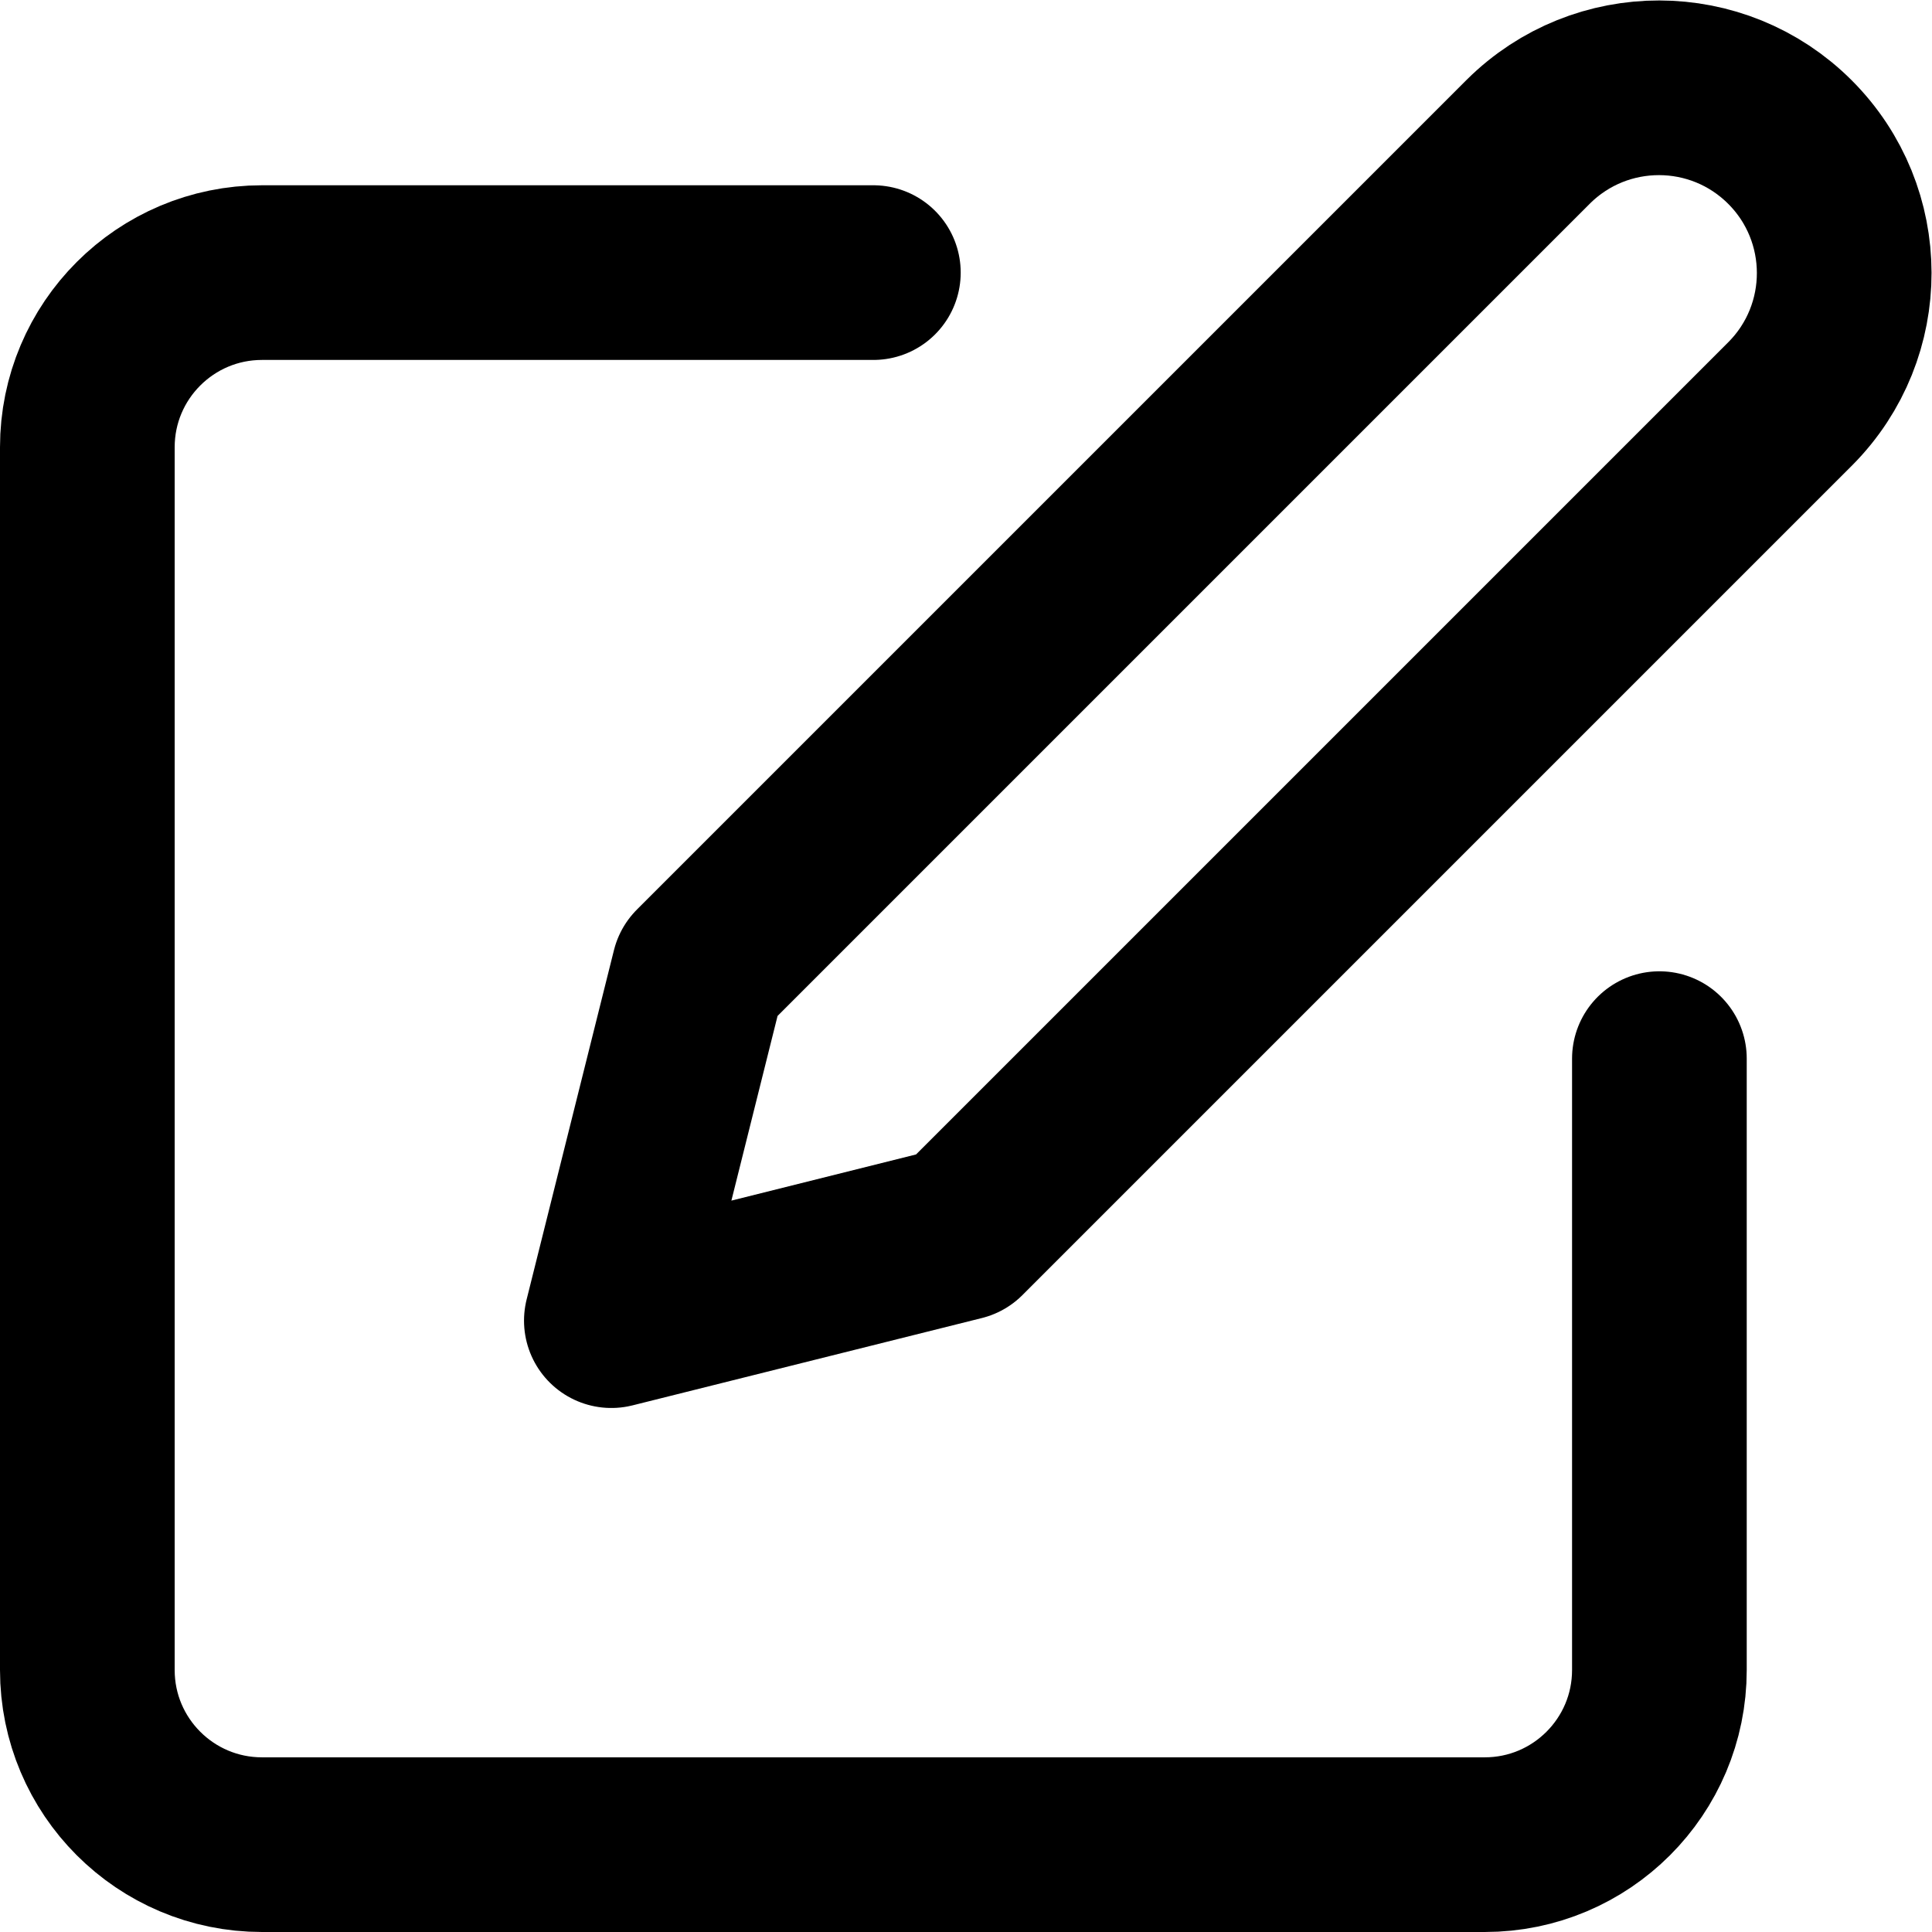
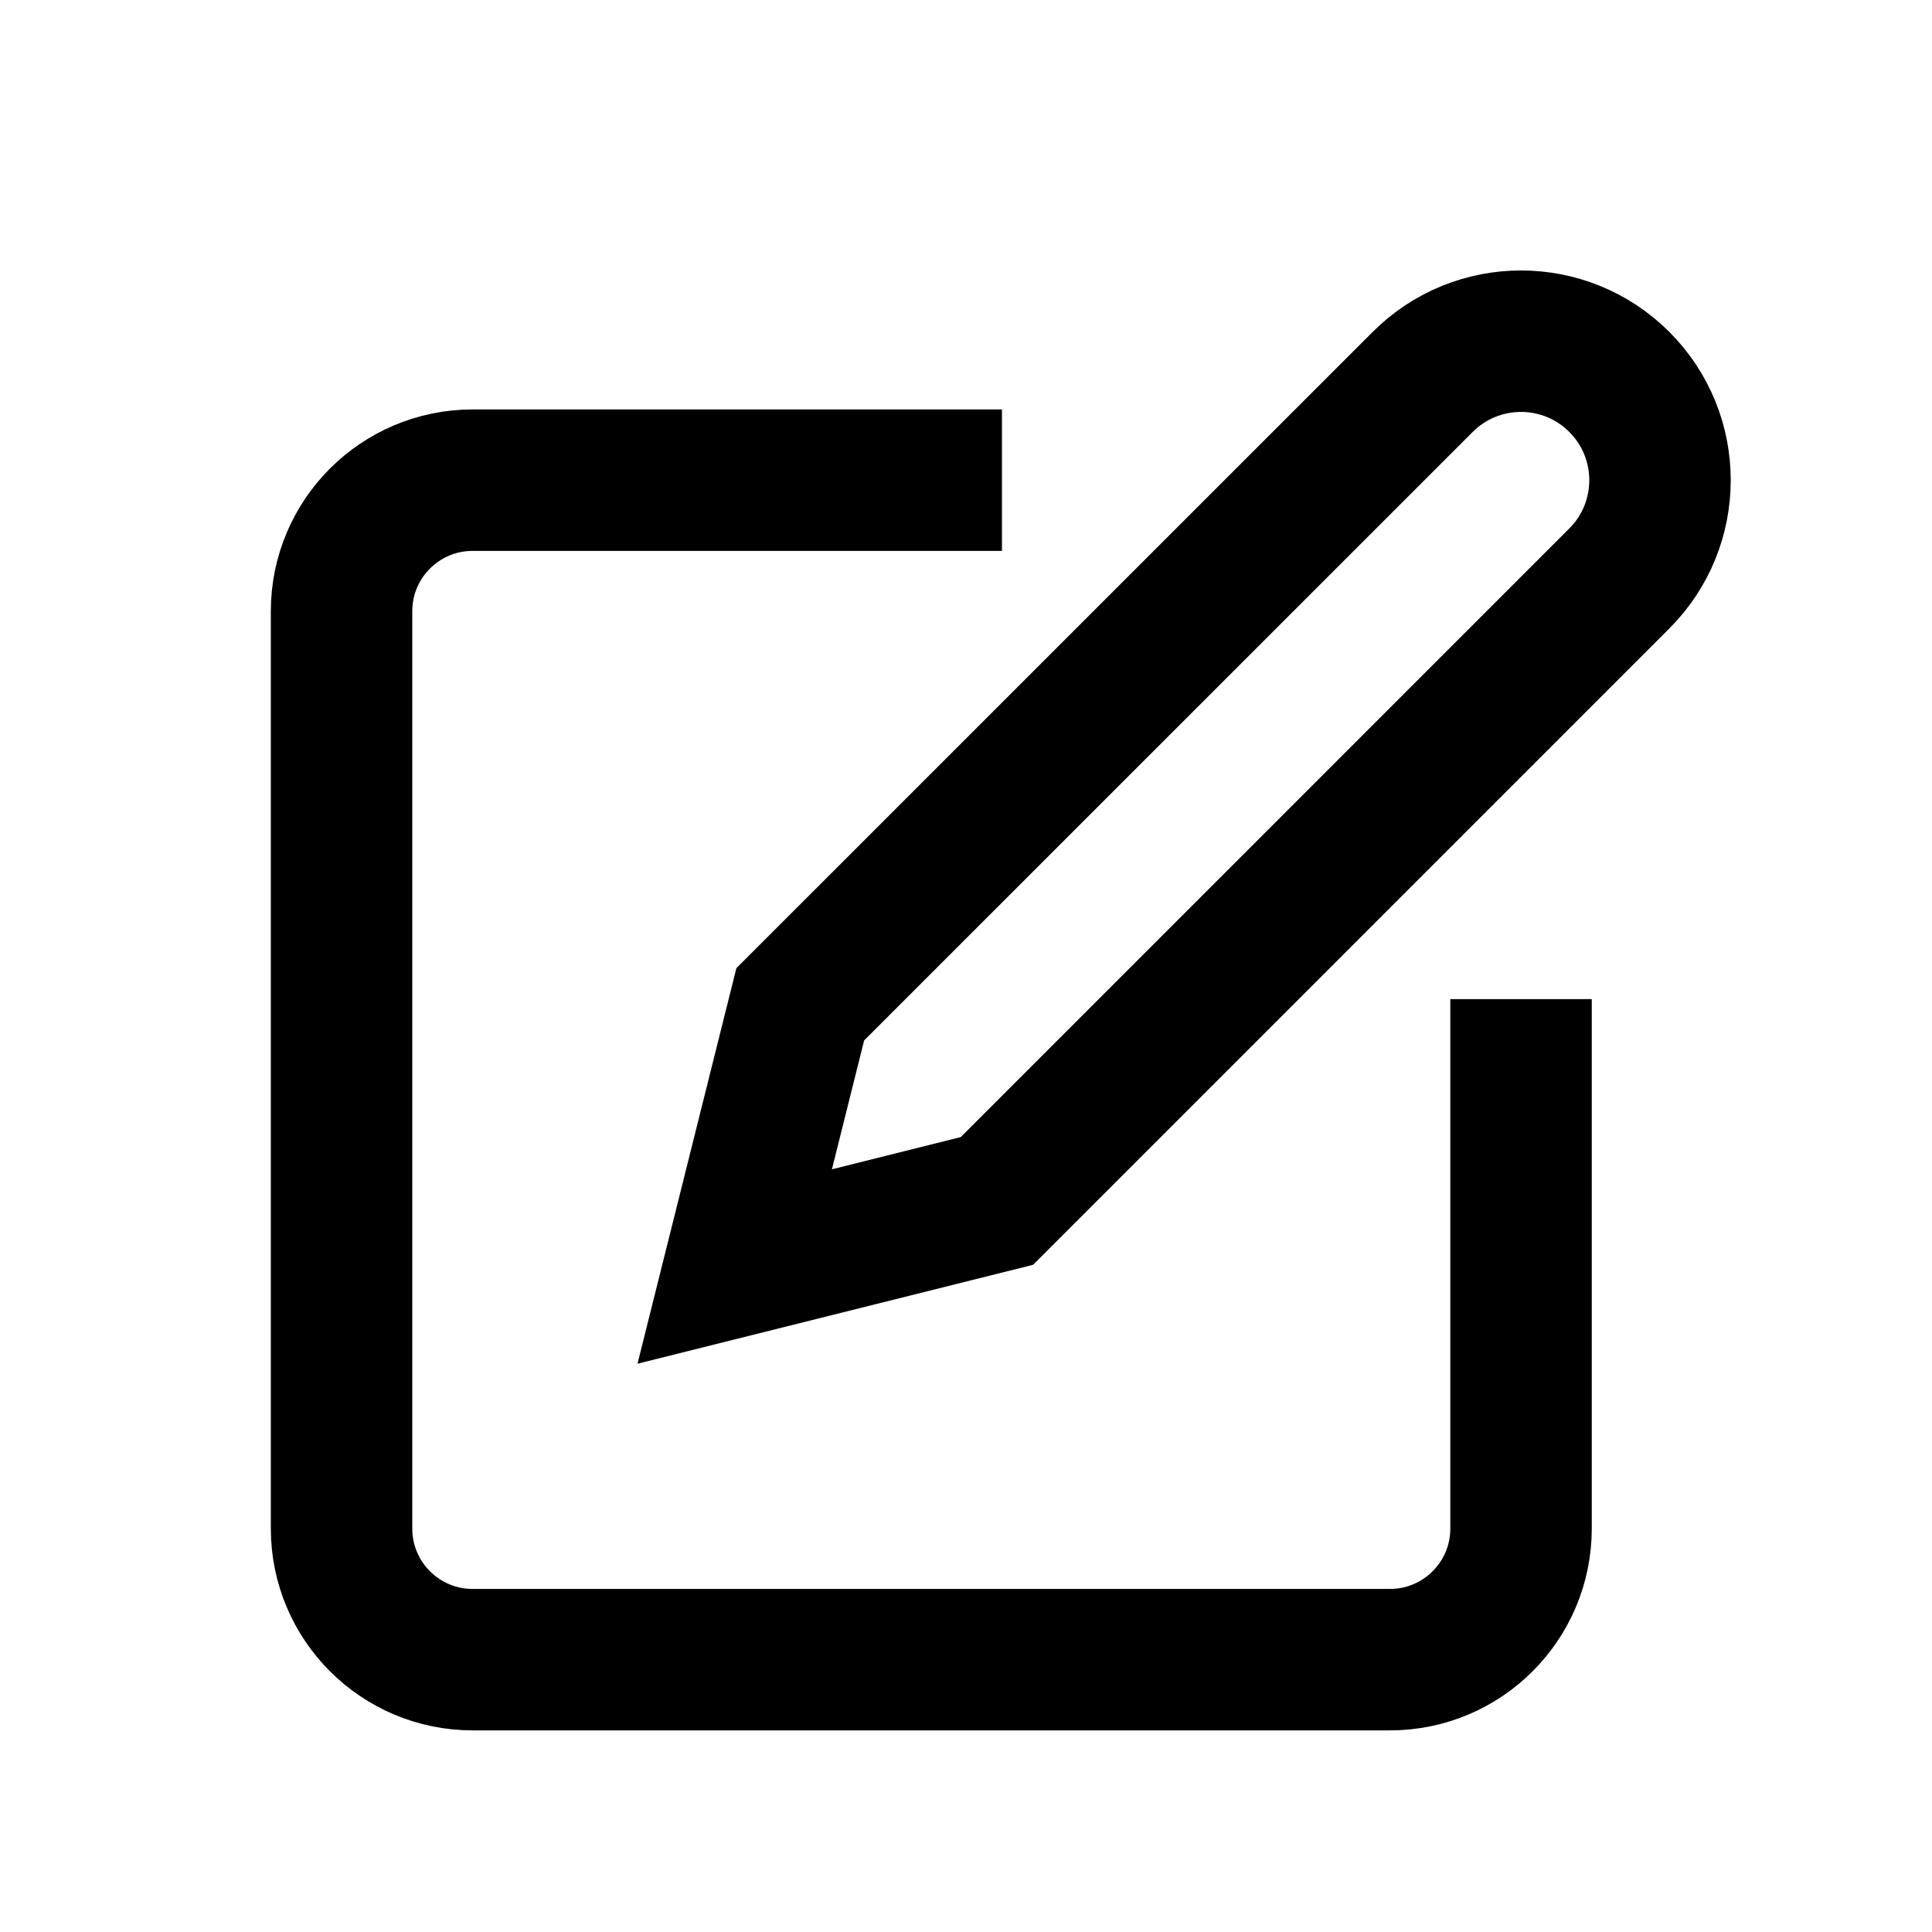
- <svg xmlns="http://www.w3.org/2000/svg" viewBox="0 0 33.182 33.182">
+ <svg xmlns="http://www.w3.org/2000/svg" viewBox="0 0 28 28">
  <defs />
-   <g fill="none" stroke="currentColor" stroke-linecap="round" stroke-linejoin="round" stroke-width="3">
-     <path d="M15 4.682H4.5a3 3 0 00-3 3v21a3 3 0 003 3h21a3 3 0 003-3v-10.5" />
-     <path d="M26.25 2.432a3.182 3.182 0 014.5 4.5L16.5 21.182l-6 1.5 1.5-6z" />
+   <defs>
+     <style>
+       .cls-1,.cls-2{fill:none}.cls-2{stroke:currentColor;stroke-linecap:square;stroke-width:2.05px}
+     </style>
+   </defs>
+   <g id="Group_4" data-name="Group 4" transform="translate(-238 -578)">
+     <g id="vectorpaint" transform="translate(242 582)">
+       <path id="backgroundrect" d="M0 0h21v21H0z" class="cls-1" />
+       <g id="Group_1" data-name="Group 1" transform="translate(.95 .945)">
+         <g id="Icon_feather-edit" data-name="Icon feather-edit">
+           <path id="Path_1" d="M10.046 4.674H3.4a1.9 1.9 0 00-1.9 1.9v13.294a1.9 1.9 0 001.9 1.9h13.294a1.9 1.9 0 001.9-1.9V13.22" class="cls-2" data-name="Path 1" transform="translate(-1.5 -2.66)" />
+           <path id="Path_2" d="M20.471 2.082a2.014 2.014 0 112.849 2.849l-9.02 9.021-3.8.95.95-3.8z" class="cls-2" data-name="Path 2" transform="translate(-4.802 -1.492)" />
+         </g>
+       </g>
+     </g>
+     <path id="Rectangle_4" d="M0 0h28v28H0z" class="cls-1" data-name="Rectangle 4" transform="translate(238 578)" />
  </g>
</svg>
